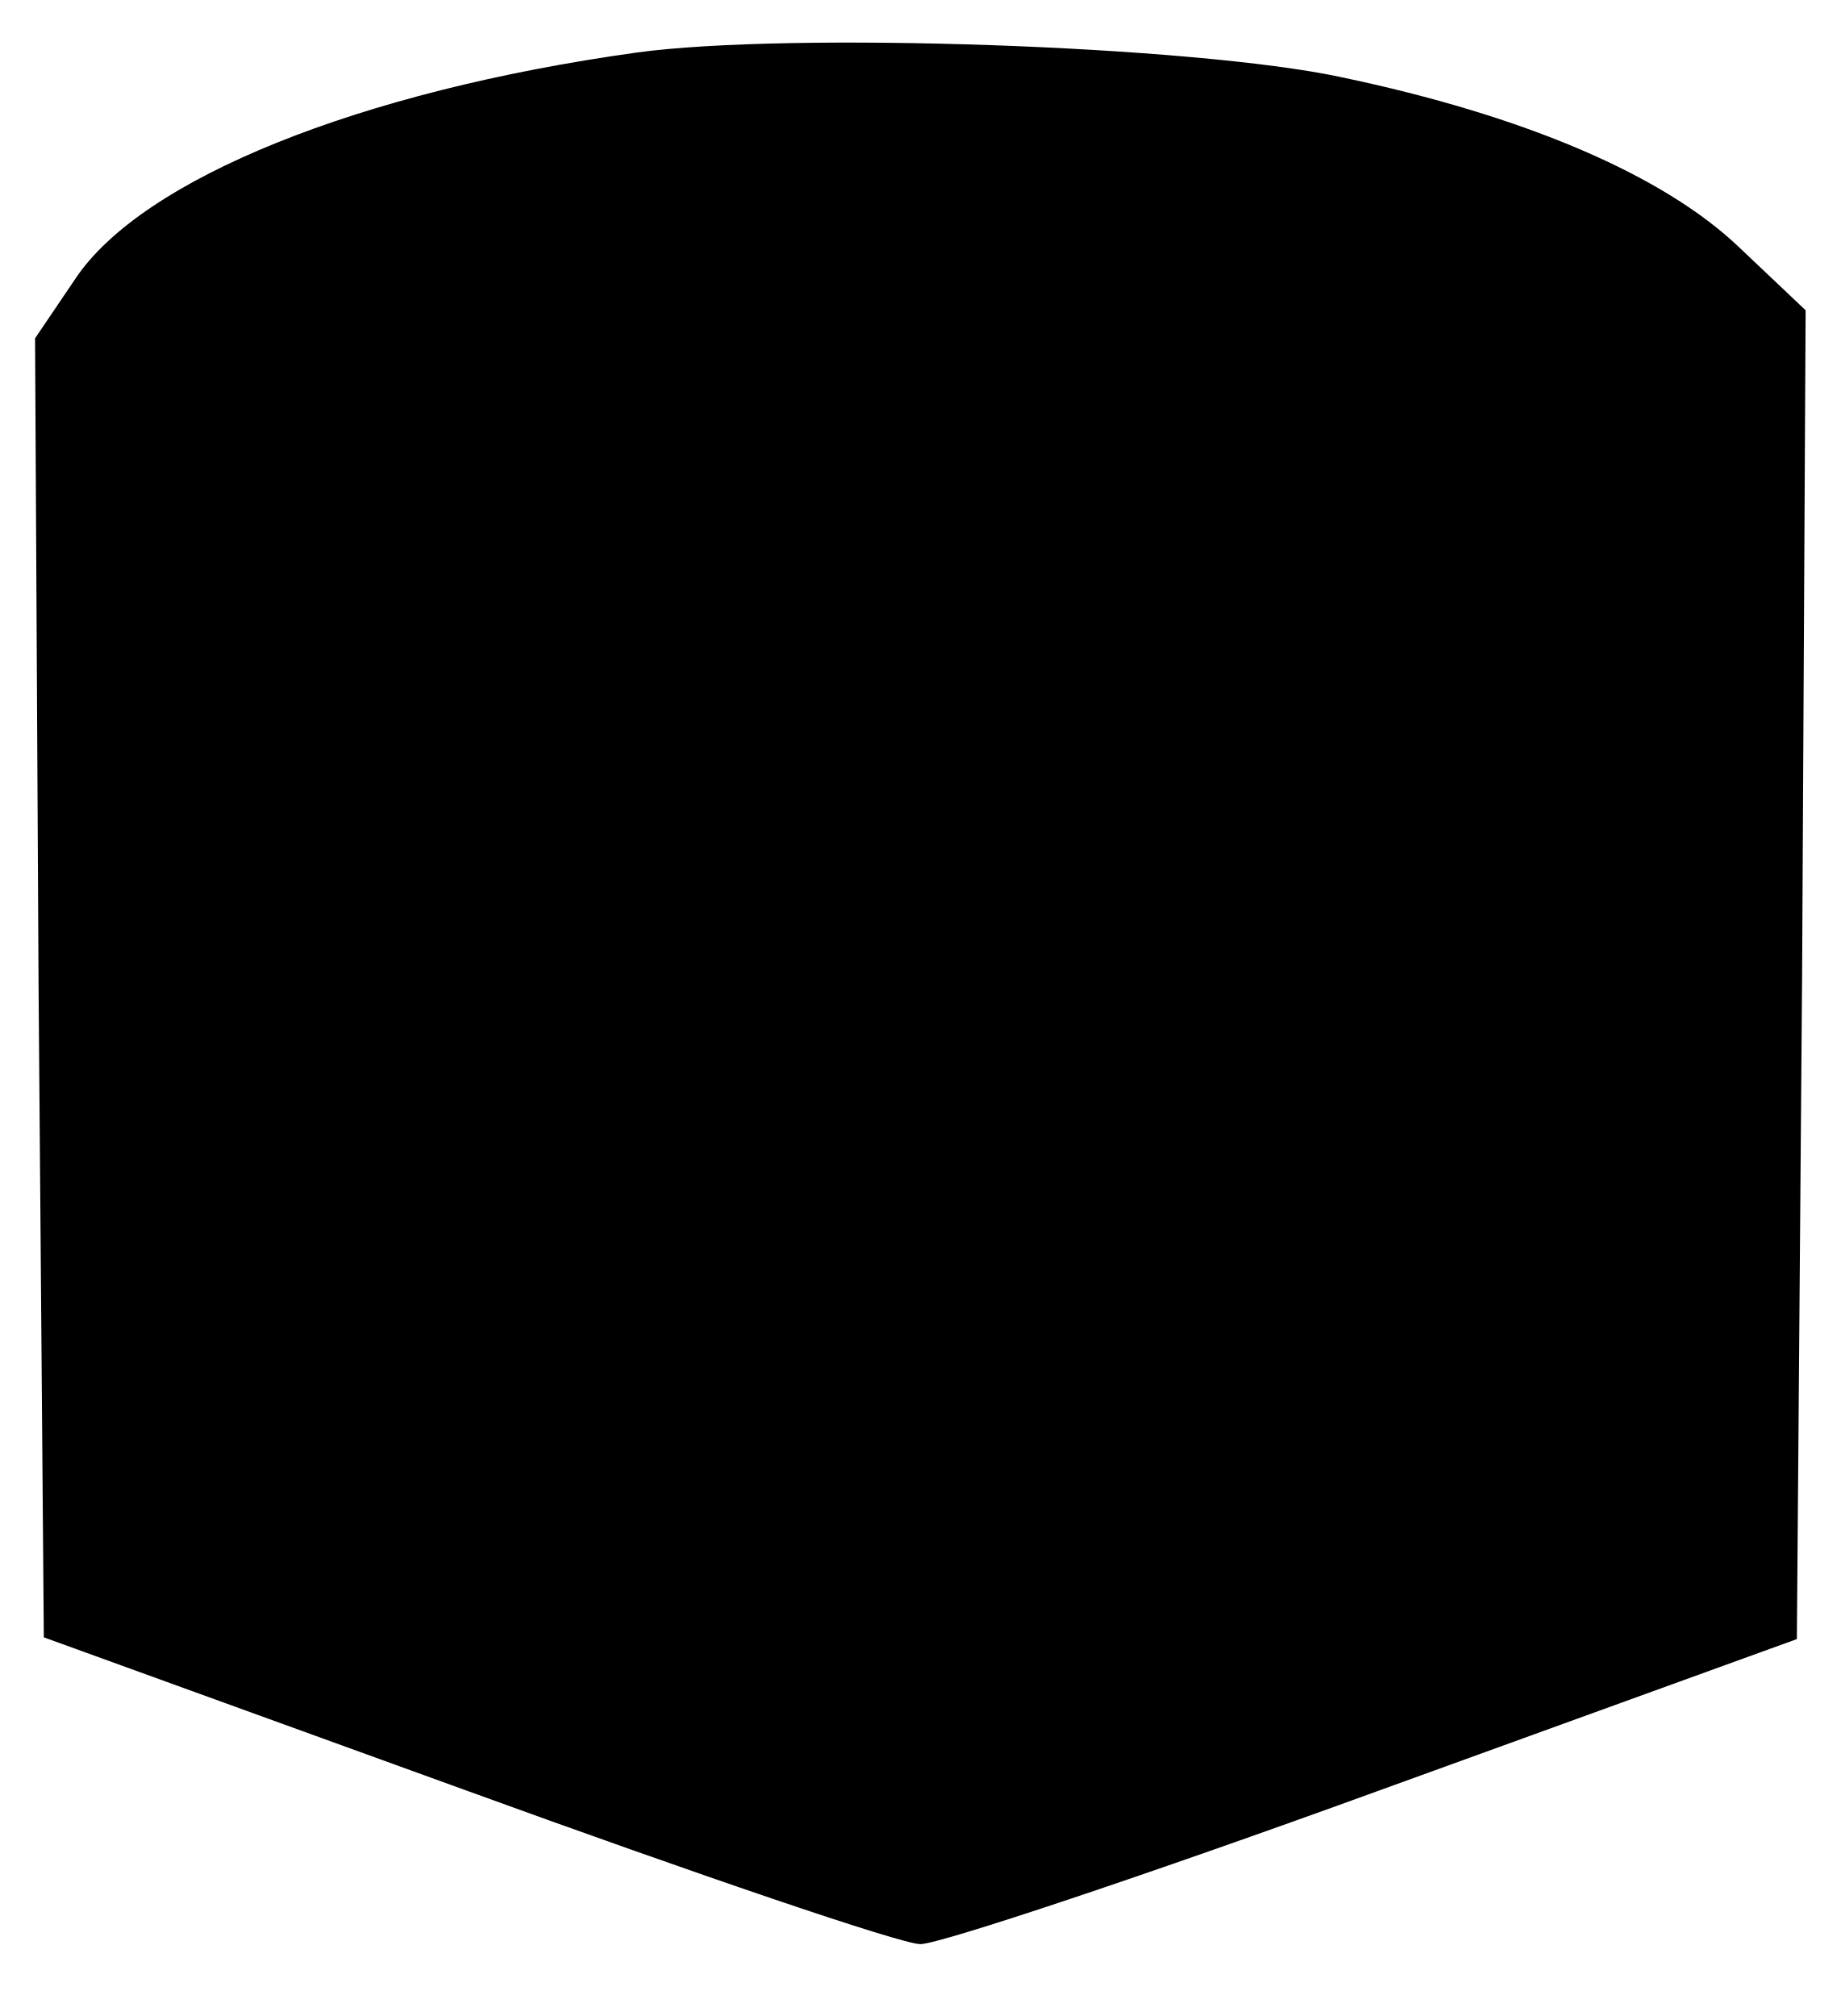
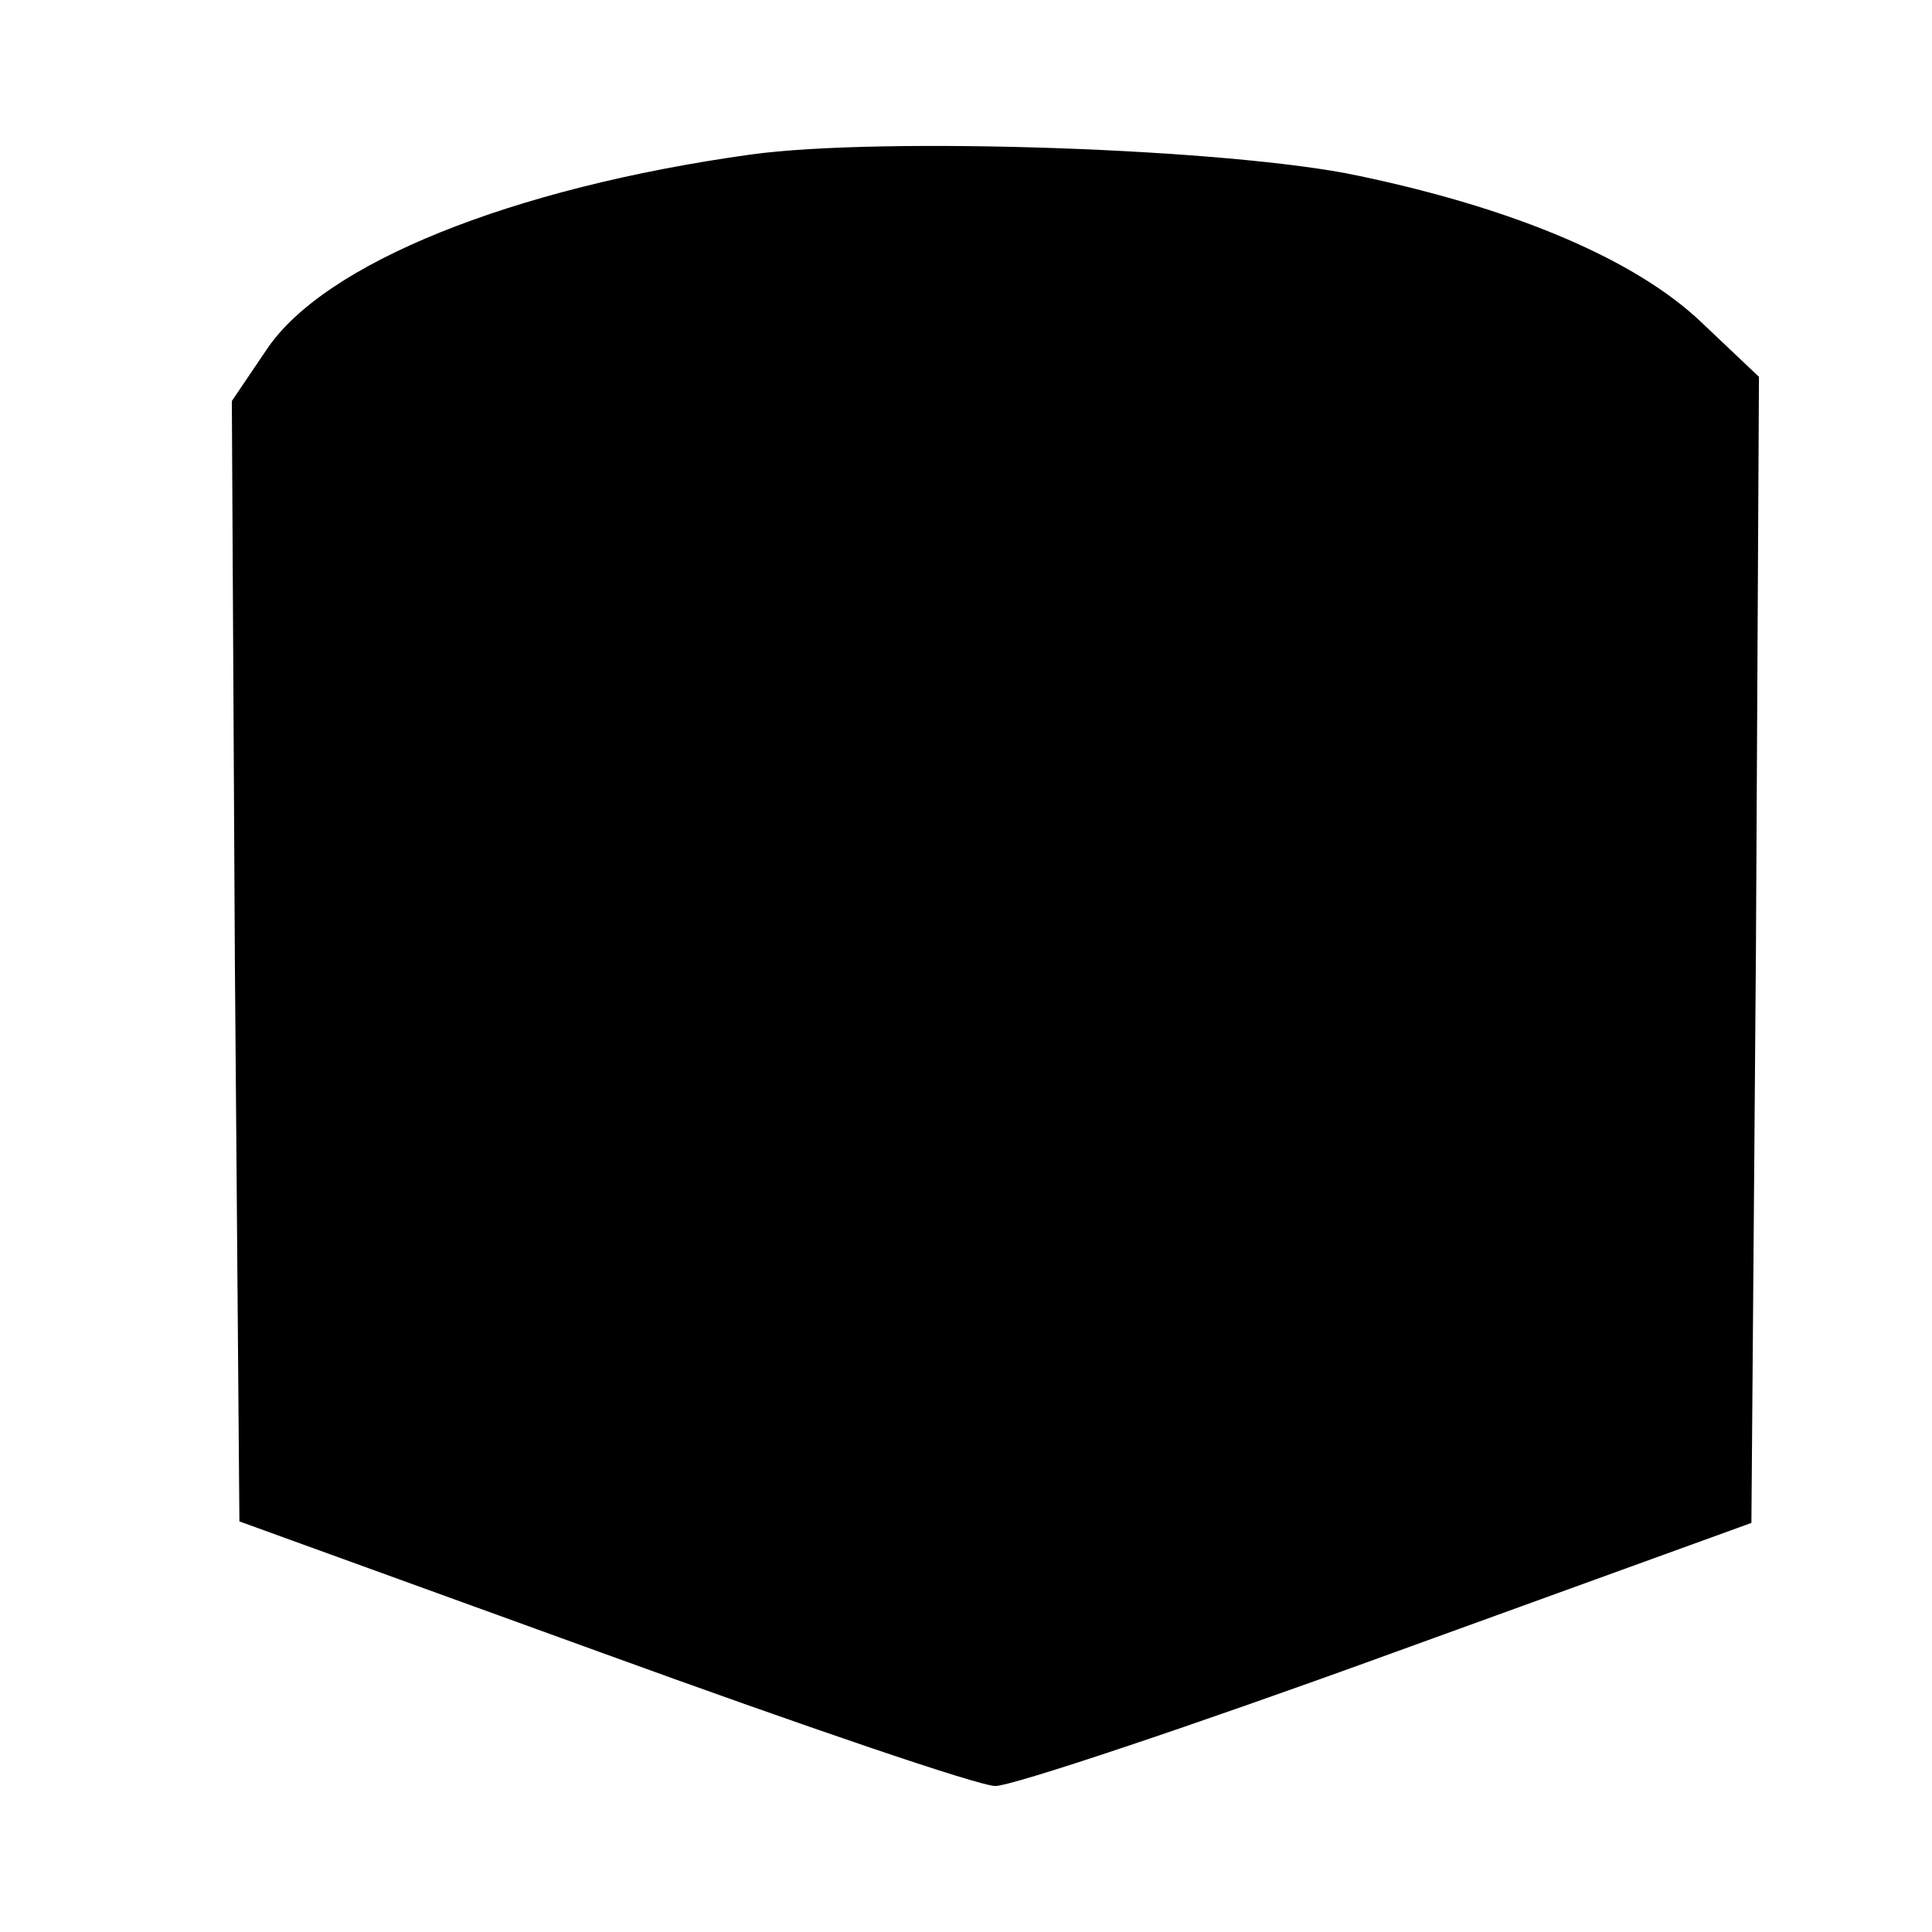
- <svg xmlns="http://www.w3.org/2000/svg" version="1.0" width="105pt" height="115pt" viewBox="0 0 105 115" preserveAspectRatio="xMidYMid meet">
-   <g transform="translate(0,115) scale(0.1,-0.1)" fill="#000000" stroke="none">
+ <svg xmlns="http://www.w3.org/2000/svg" version="1.0" width="150pt" height="150pt" viewBox="0 0 105 115" preserveAspectRatio="xMidYMid meet">
+   <g transform="translate(7,110) scale(0.09,-0.09)" fill="#000000" stroke="none">
    <path d="M363 1120 c-158 -22 -282 -72 -320 -129 l-23 -34 2 -370 3 -371 240 -87 c132 -48 249 -88 260 -88 11 0 128 39 260 87 l240 87 3 379 2 379 -38 36 c-43 41 -122 75 -227 97 -84 18 -315 26 -402 14z" />
  </g>
</svg>
